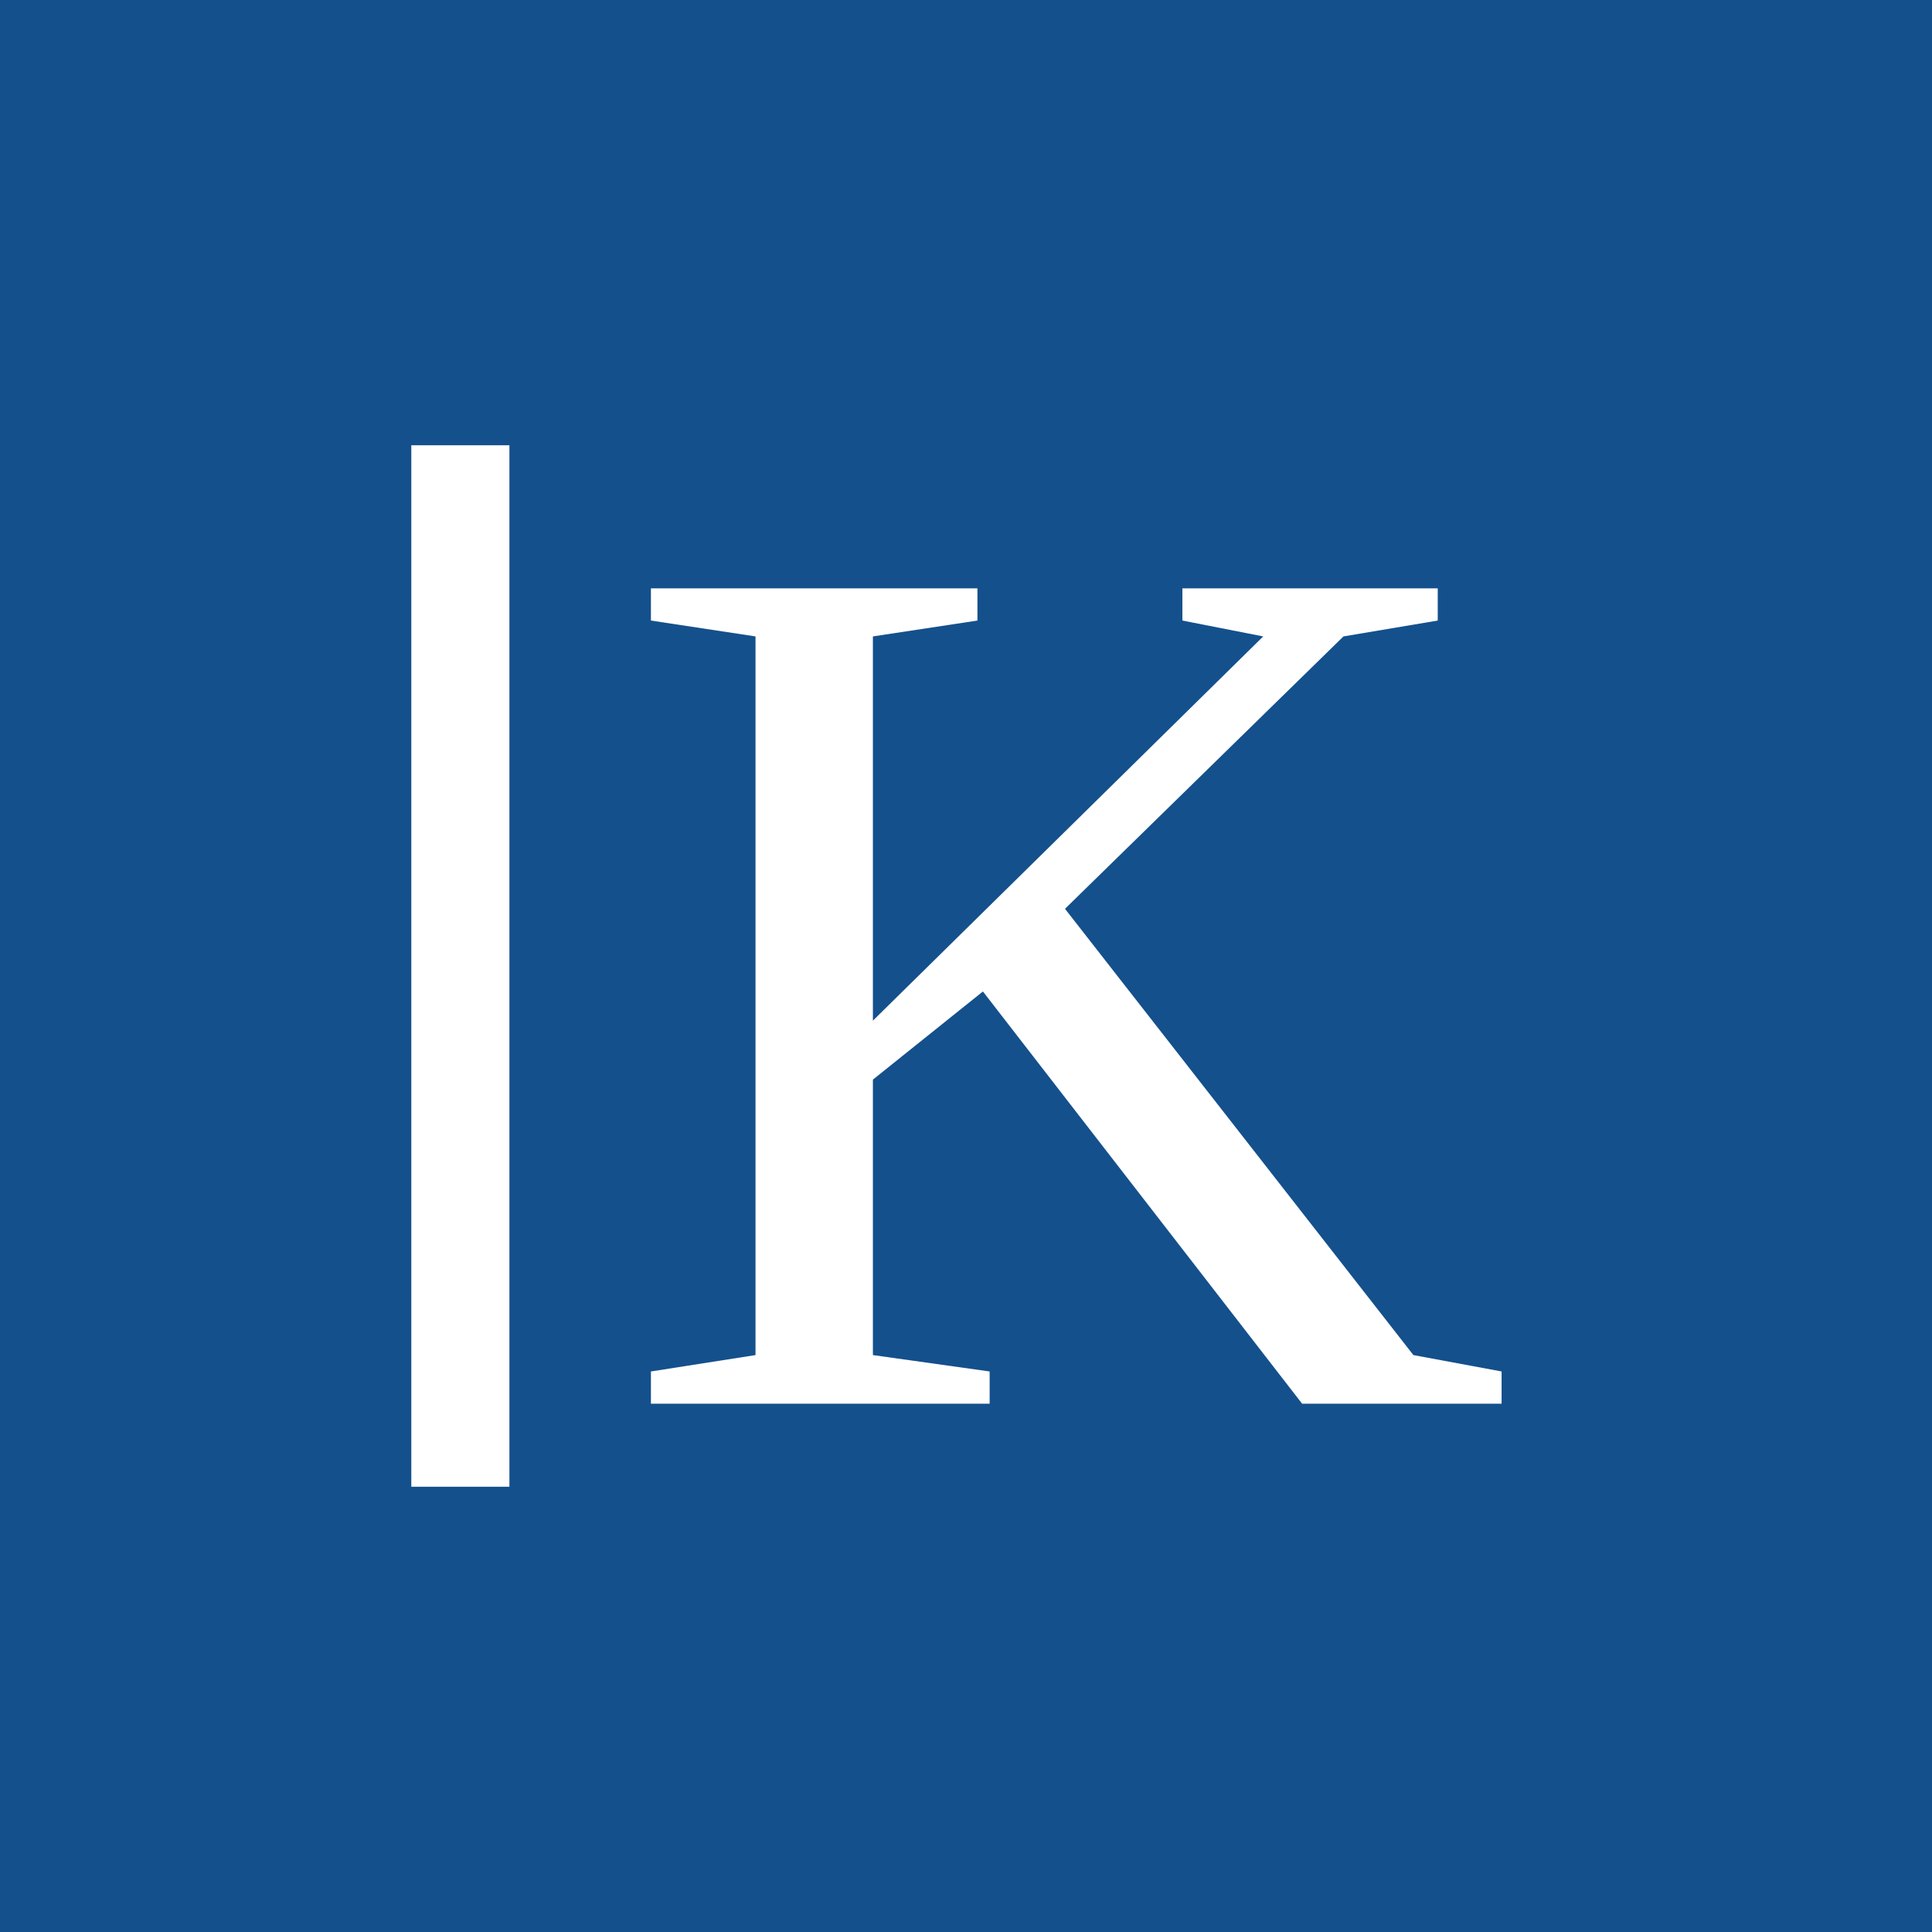
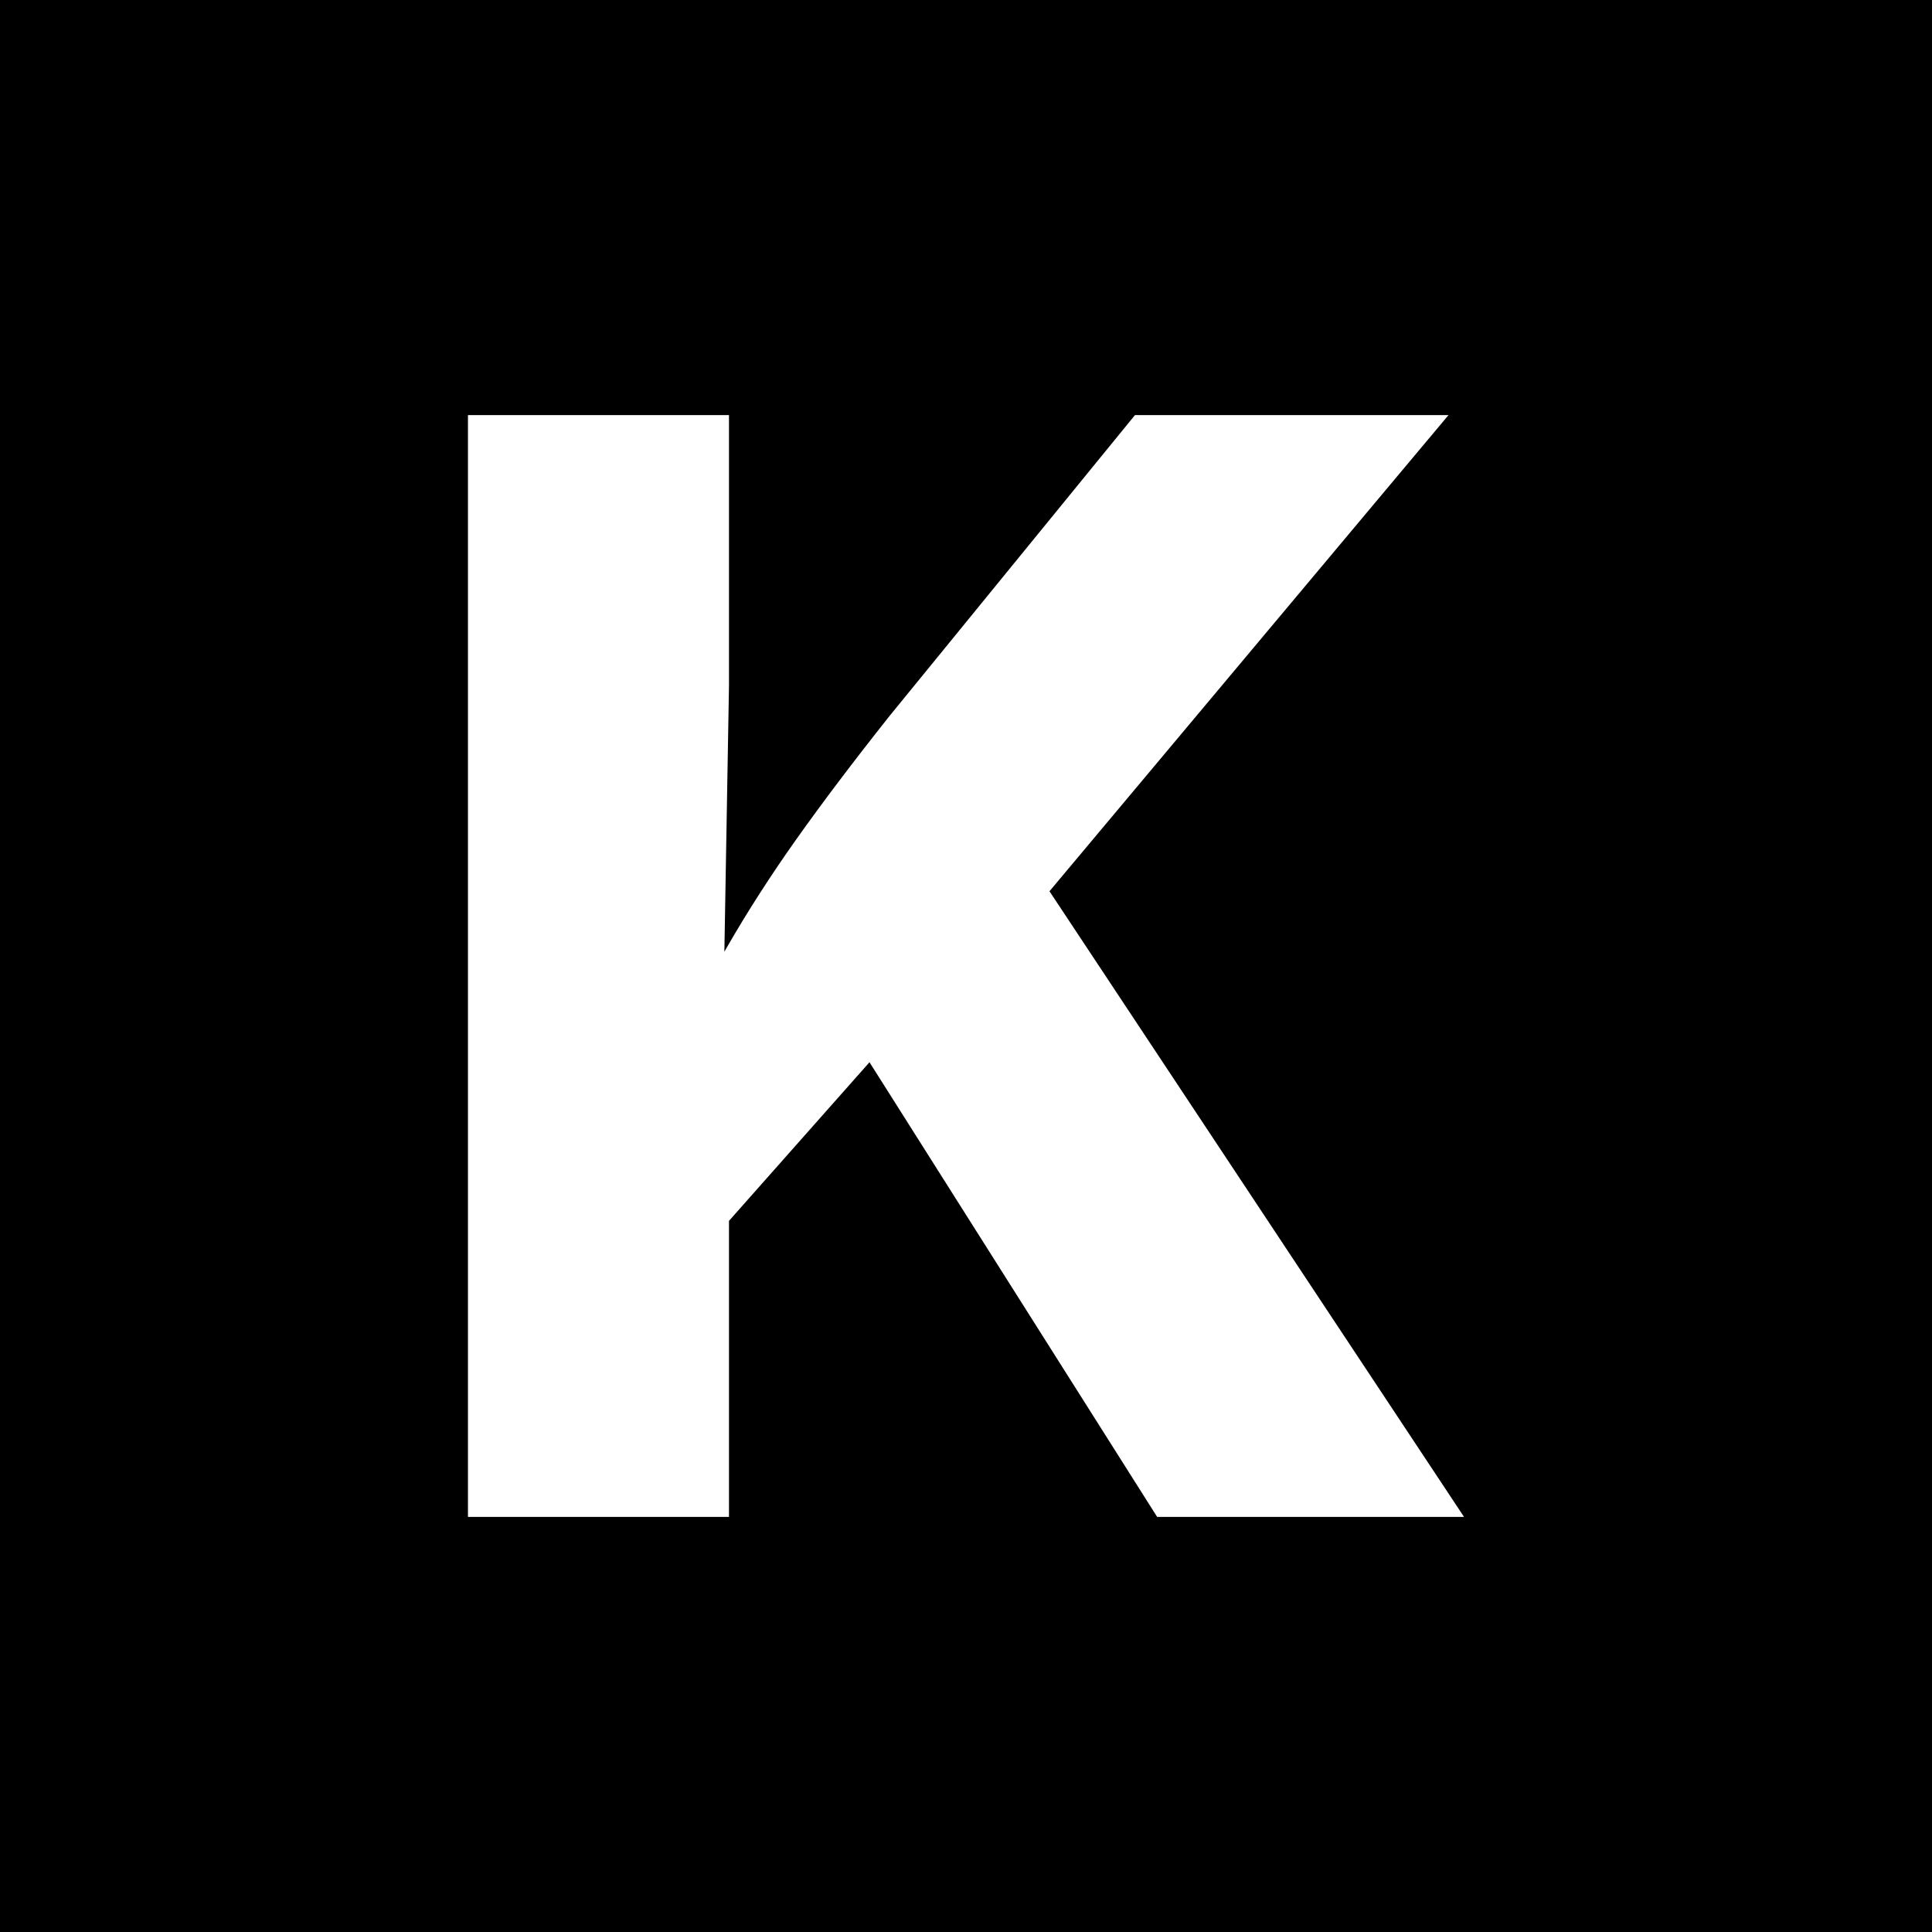
<svg xmlns="http://www.w3.org/2000/svg" width="512" height="512" viewBox="0 0 512 512">
-   <rect width="512" height="512" fill="#14508C" />
-   <g transform="translate(23,0)">
-     <rect x="86" y="118" width="26" height="276" fill="#FFFFFF" />
-     <text x="140" y="372" font-family="Georgia, 'Times New Roman', serif" font-size="330" fill="#FFFFFF">K</text>
-   </g>
+   <rect width="512" height="512" fill="#000000" />
+   <path transform="translate(101.28 402) scale(0.19597 -0.19597)" fill="#FFFFFF" d="M381 301V609Q424 697 466.0 770.0Q508 843 560.5 917.0Q613 991 686 1083L1018 1490H1442L816 743L784 756ZM116 0V1490H469V1124L462 721L469 549V0ZM1048 0 645 637 868 898 1463 0Z" />
</svg>
